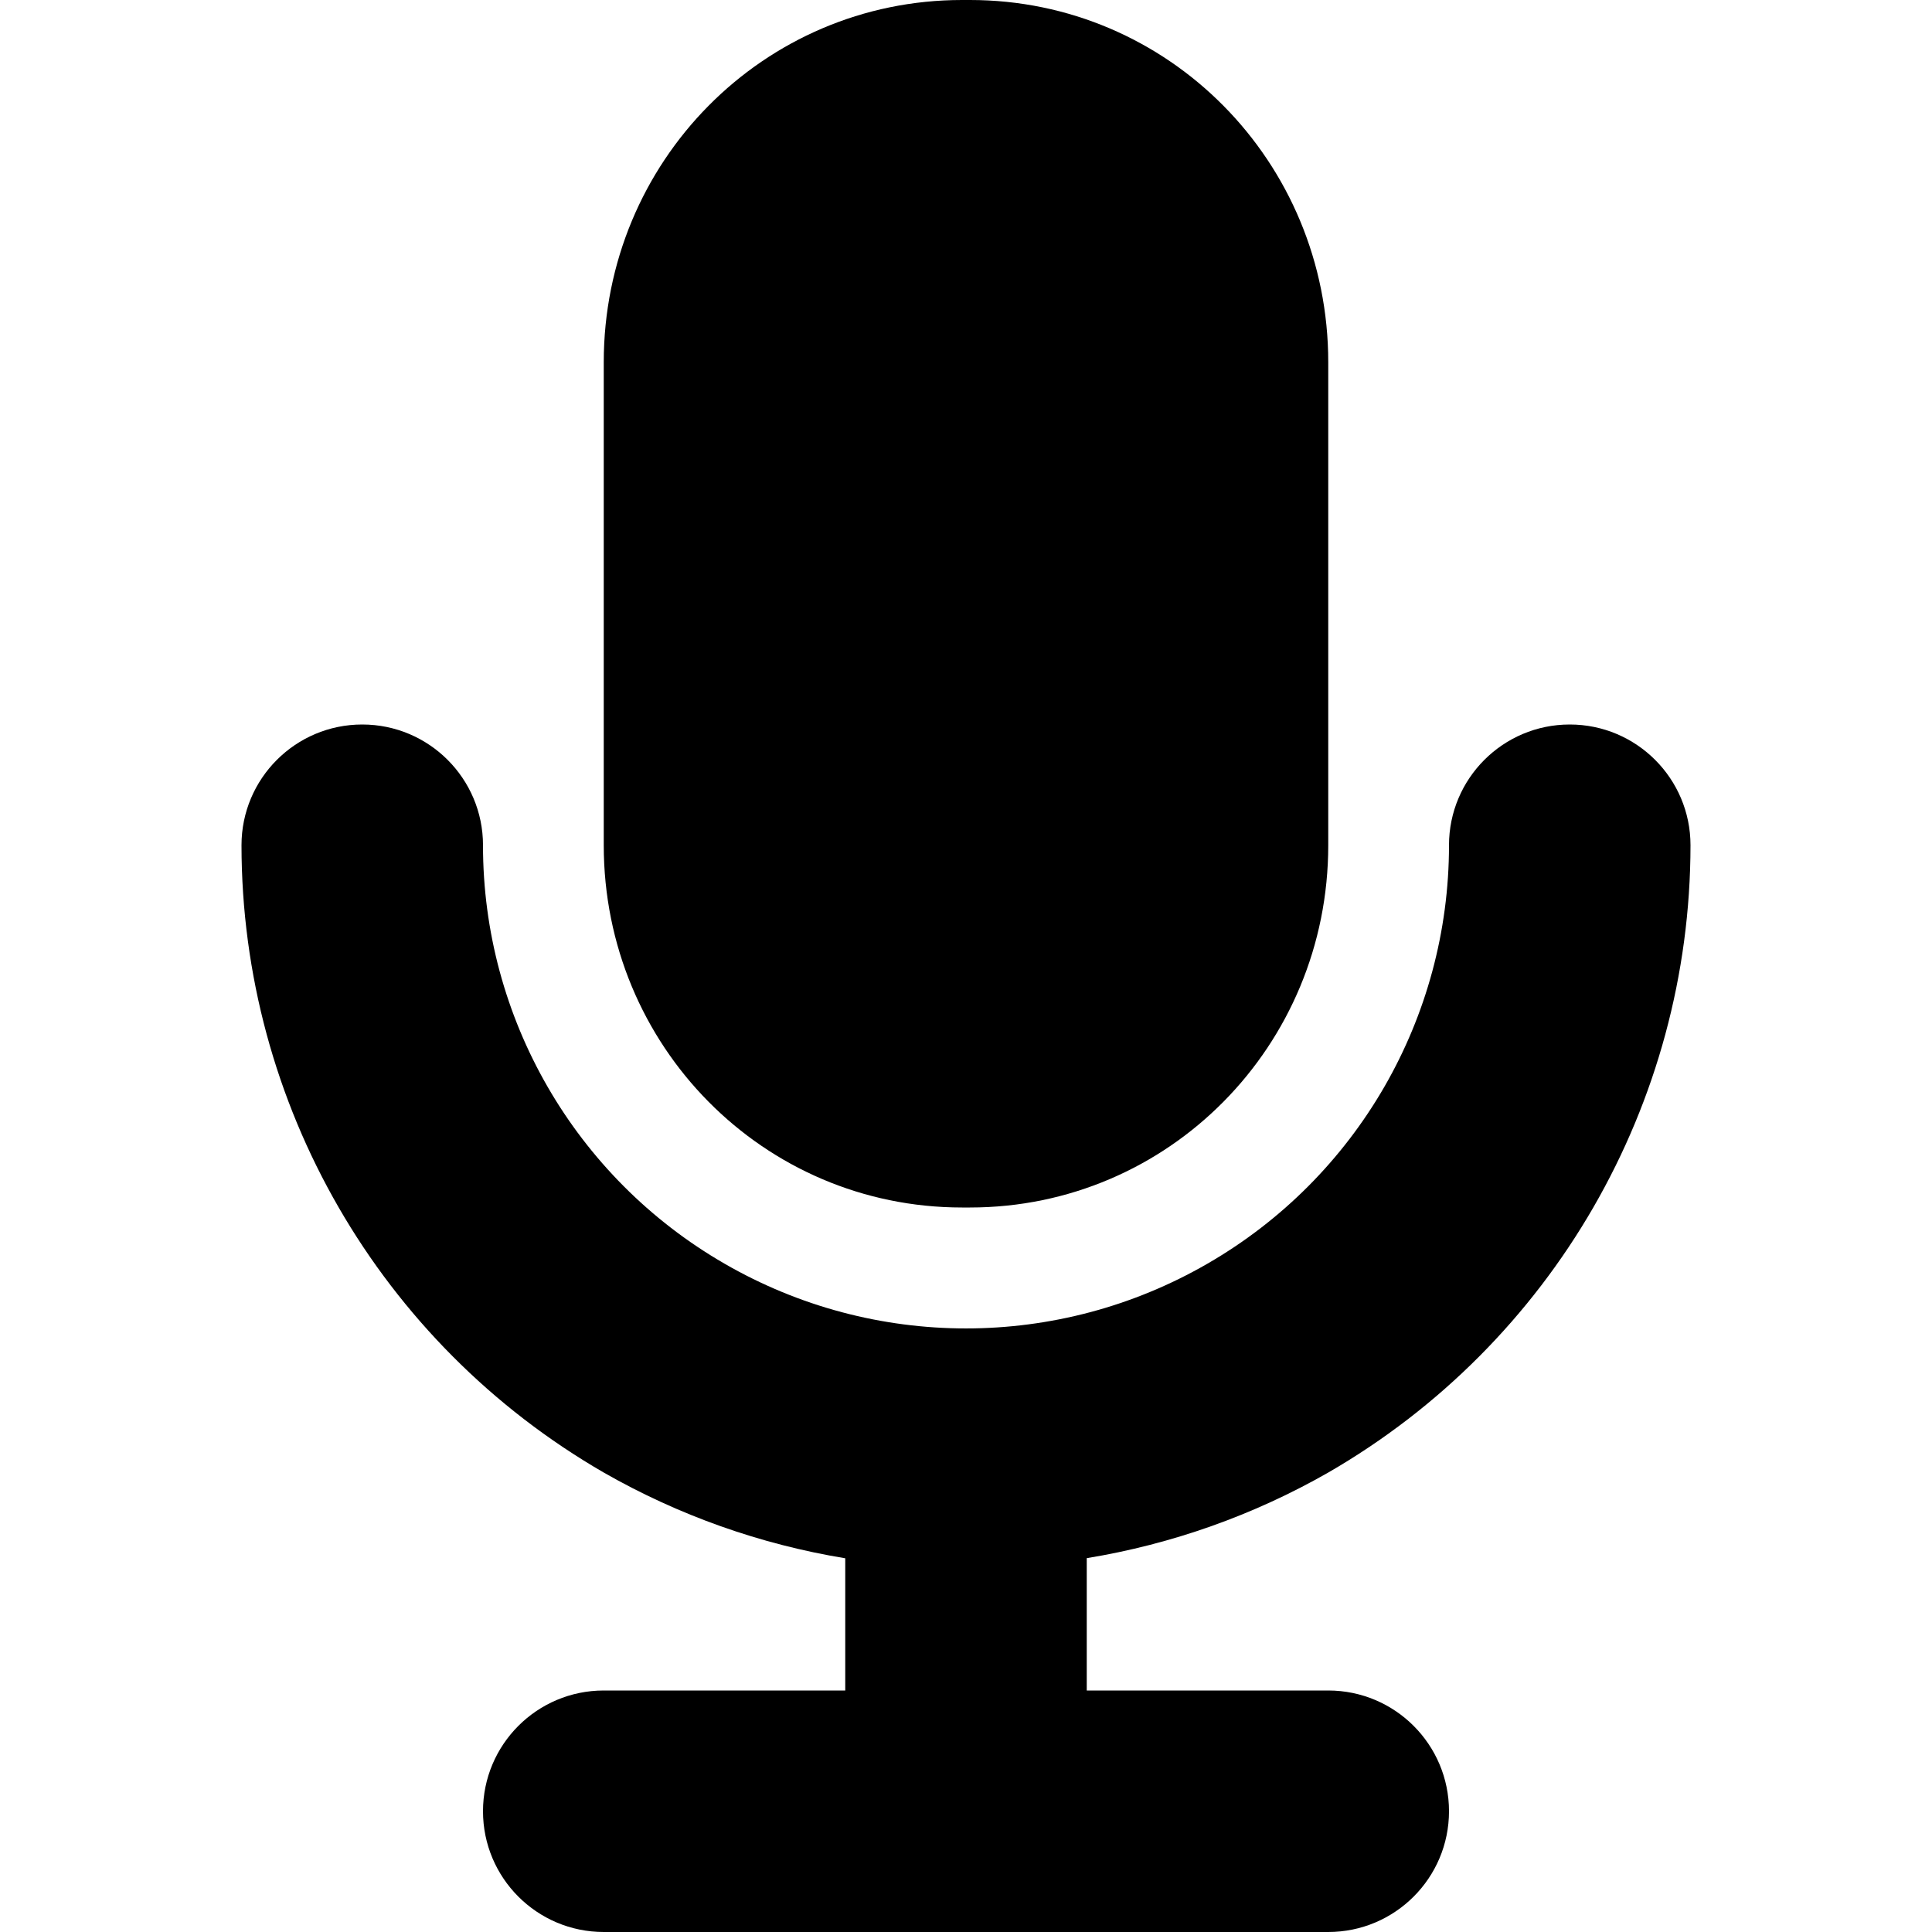
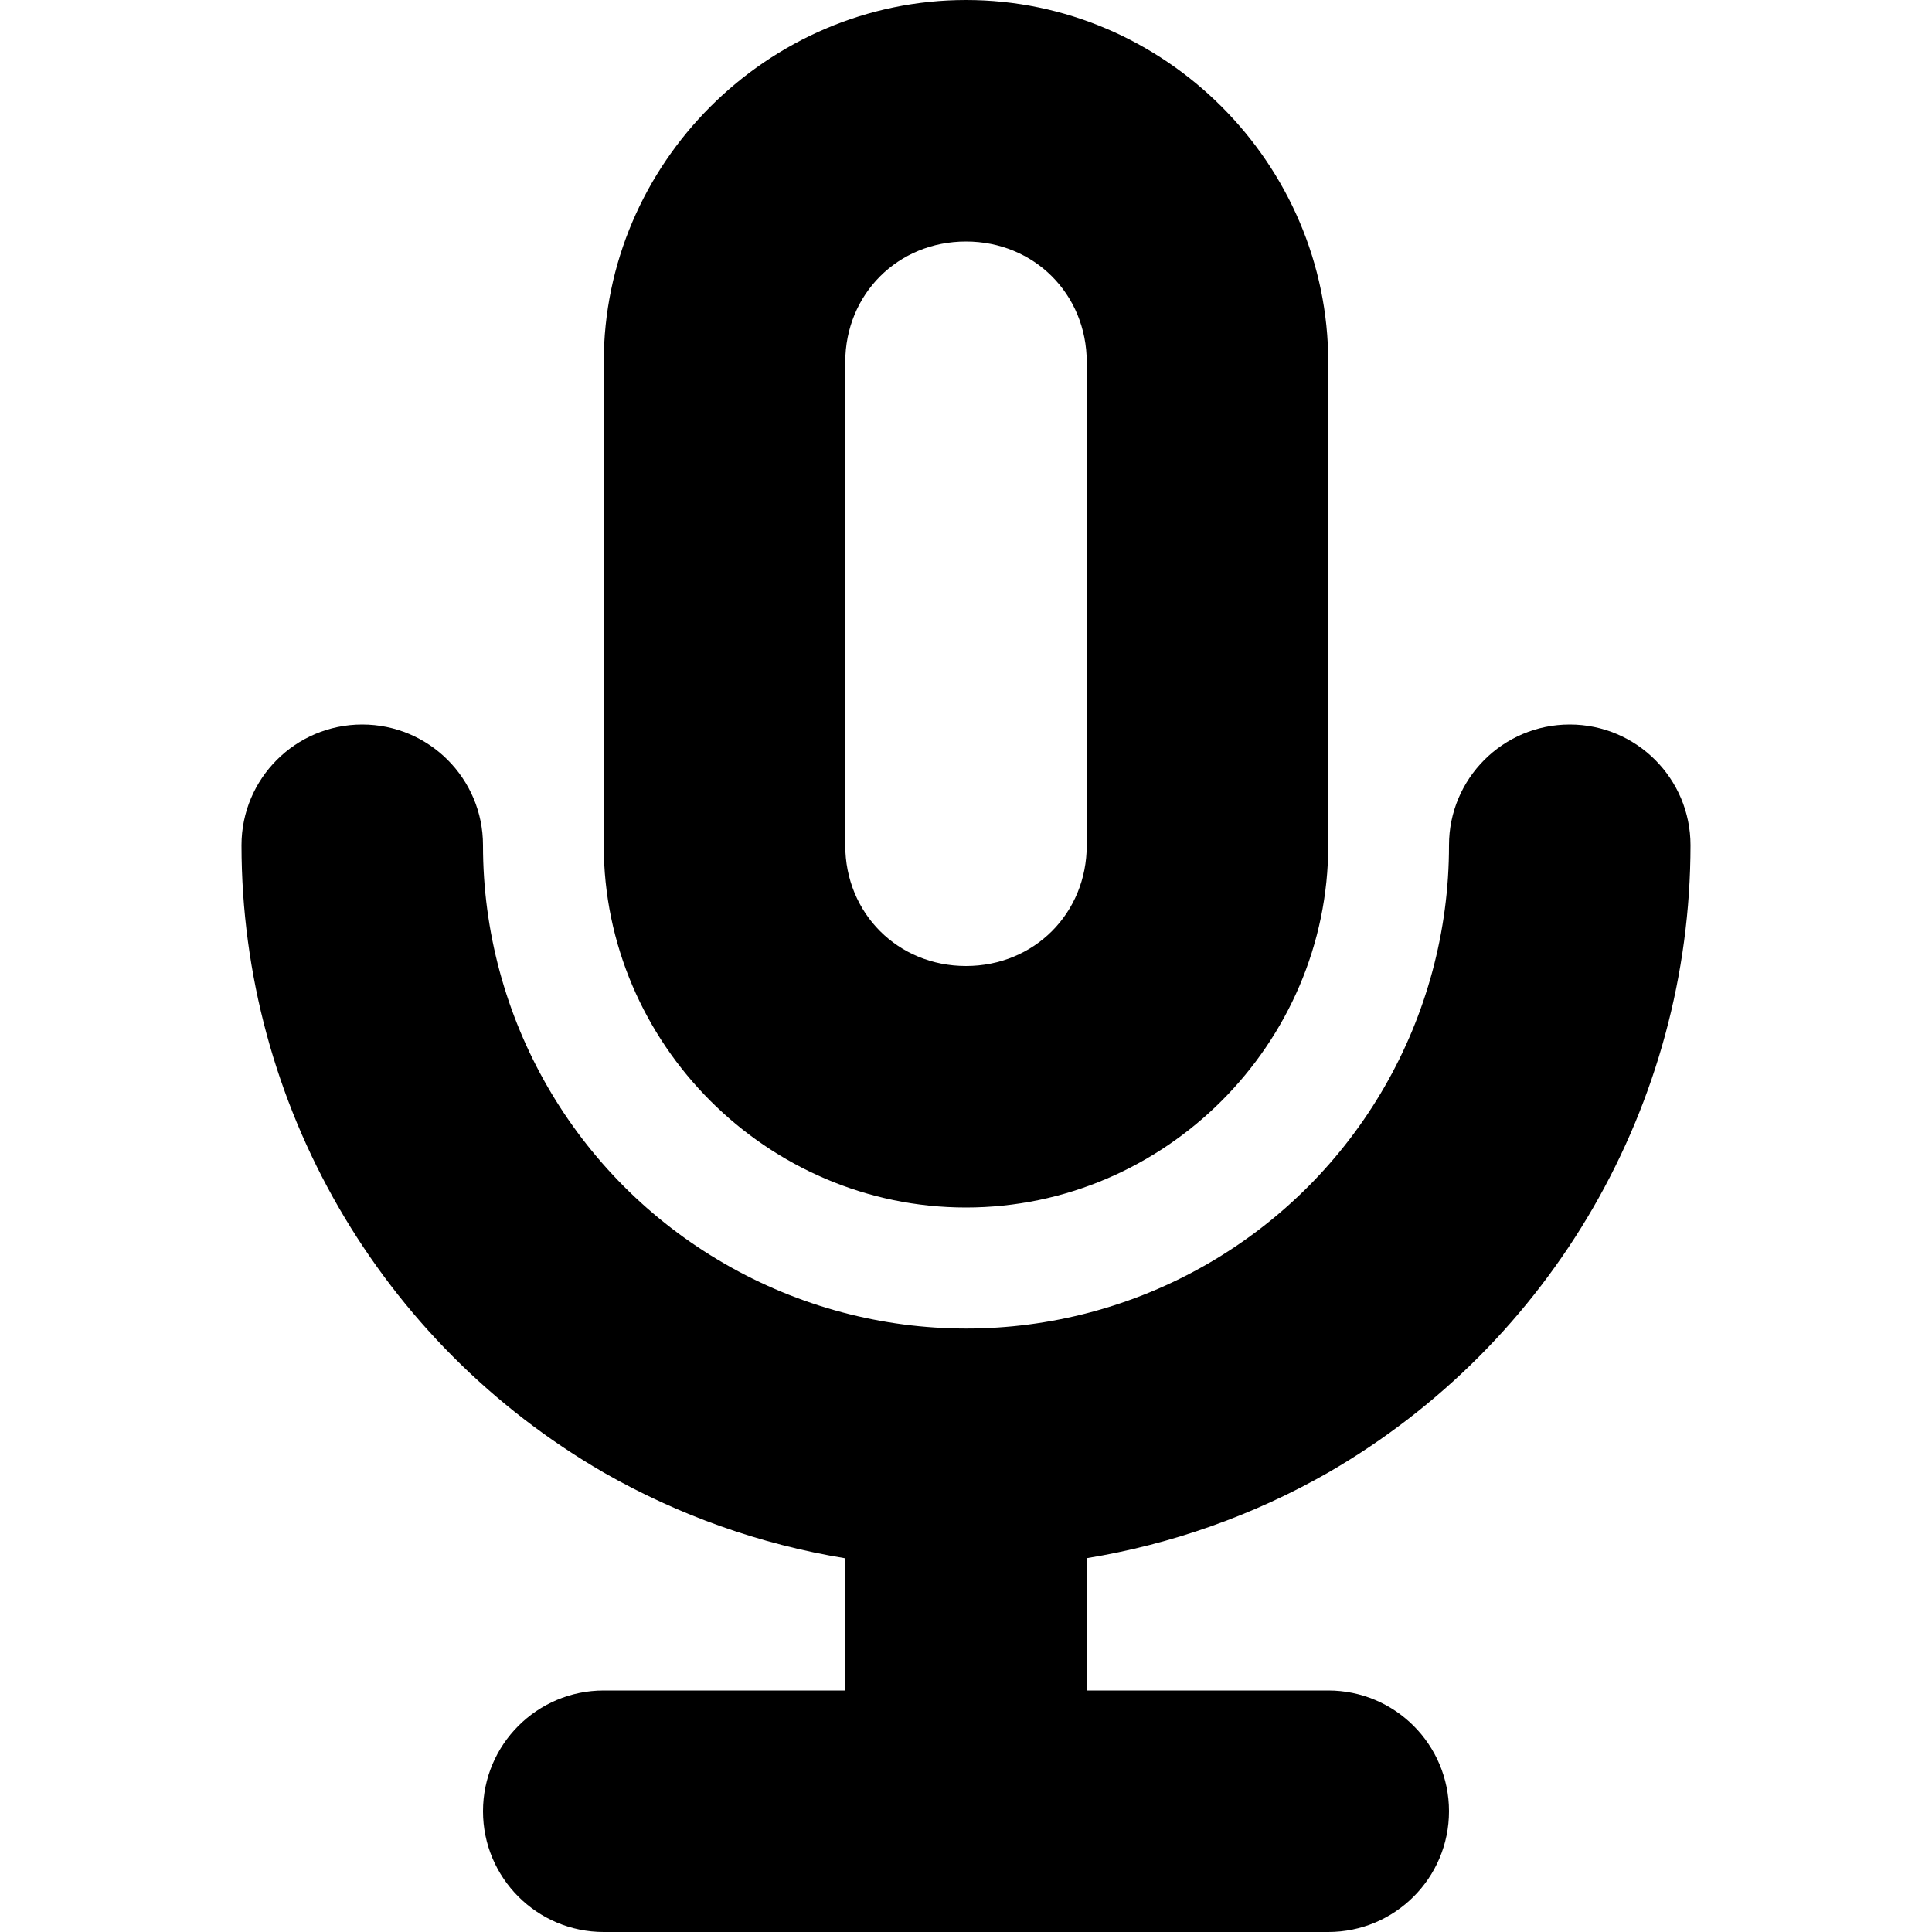
- <svg xmlns="http://www.w3.org/2000/svg" height="16" width="16">
-   <path d="M7.967 0C6.323 0 5 1.338 5 3v4c0 1.662 1.323 3 2.967 3h.066C9.677 10 11 8.662 11 7V3c0-1.662-1.323-3-2.967-3h-.066zM3 6a1 1 0 0 0-1 1 6.003 6.003 0 0 0 3 5.195 5.977 5.977 0 0 0 2 .71V14H5a1 1 0 0 0-1 1 1 1 0 0 0 1 1h6a1 1 0 0 0 1-1 1 1 0 0 0-1-1H9v-1.096a5.977 5.977 0 0 0 2-.709A6.003 6.003 0 0 0 14 7a1 1 0 0 0-1-1 1 1 0 0 0-1 1c0 1.43-.761 2.75-2 3.465a3.996 3.996 0 0 1-4 0A3.997 3.997 0 0 1 4 7a1 1 0 0 0-1-1z" style="line-height:normal;font-variant-ligatures:normal;font-variant-position:normal;font-variant-caps:normal;font-variant-numeric:normal;font-variant-alternates:normal;font-variant-east-asian:normal;font-feature-settings:normal;font-variation-settings:normal;text-indent:0;text-align:start;text-decoration-line:none;text-decoration-style:solid;text-decoration-color:#000;text-transform:none;text-orientation:mixed;white-space:normal;shape-padding:0;shape-margin:0;inline-size:0;isolation:auto;mix-blend-mode:normal;solid-color:#000;solid-opacity:1;filter-blend-mode:normal;filter-gaussianBlur-deviation:0" color="#000" font-weight="400" font-family="sans-serif" overflow="visible" />
+ <svg xmlns="http://www.w3.org/2000/svg" width="16" height="16">
+   <path d="M8 0C6.355 0 5 1.355 5 3v4c0 1.645 1.355 3 3 3s3-1.355 3-3V3c0-1.645-1.355-3-3-3zm0 2c.564 0 1 .436 1 1v4c0 .564-.436 1-1 1-.564 0-1-.436-1-1V3c0-.564.436-1 1-1zM3 6a1 1 0 0 0-1 1 6.004 6.004 0 0 0 3 5.195 5.975 5.975 0 0 0 2 .71V14H5a1 1 0 1 0 0 2h6a1 1 0 1 0 0-2H9v-1.096a5.977 5.977 0 0 0 2-.709A6.004 6.004 0 0 0 14 7a1 1 0 1 0-2 0 3.998 3.998 0 0 1-6 3.465A3.997 3.997 0 0 1 4 7a1 1 0 0 0-1-1z" style="line-height:normal;font-variant-ligatures:normal;font-variant-position:normal;font-variant-caps:normal;font-variant-numeric:normal;font-variant-alternates:normal;font-variant-east-asian:normal;font-feature-settings:normal;font-variation-settings:normal;text-indent:0;text-align:start;text-decoration-line:none;text-decoration-style:solid;text-decoration-color:#000;text-transform:none;text-orientation:mixed;white-space:normal;shape-padding:0;shape-margin:0;inline-size:0;isolation:auto;mix-blend-mode:normal;solid-color:#000;solid-opacity:1" />
</svg>
